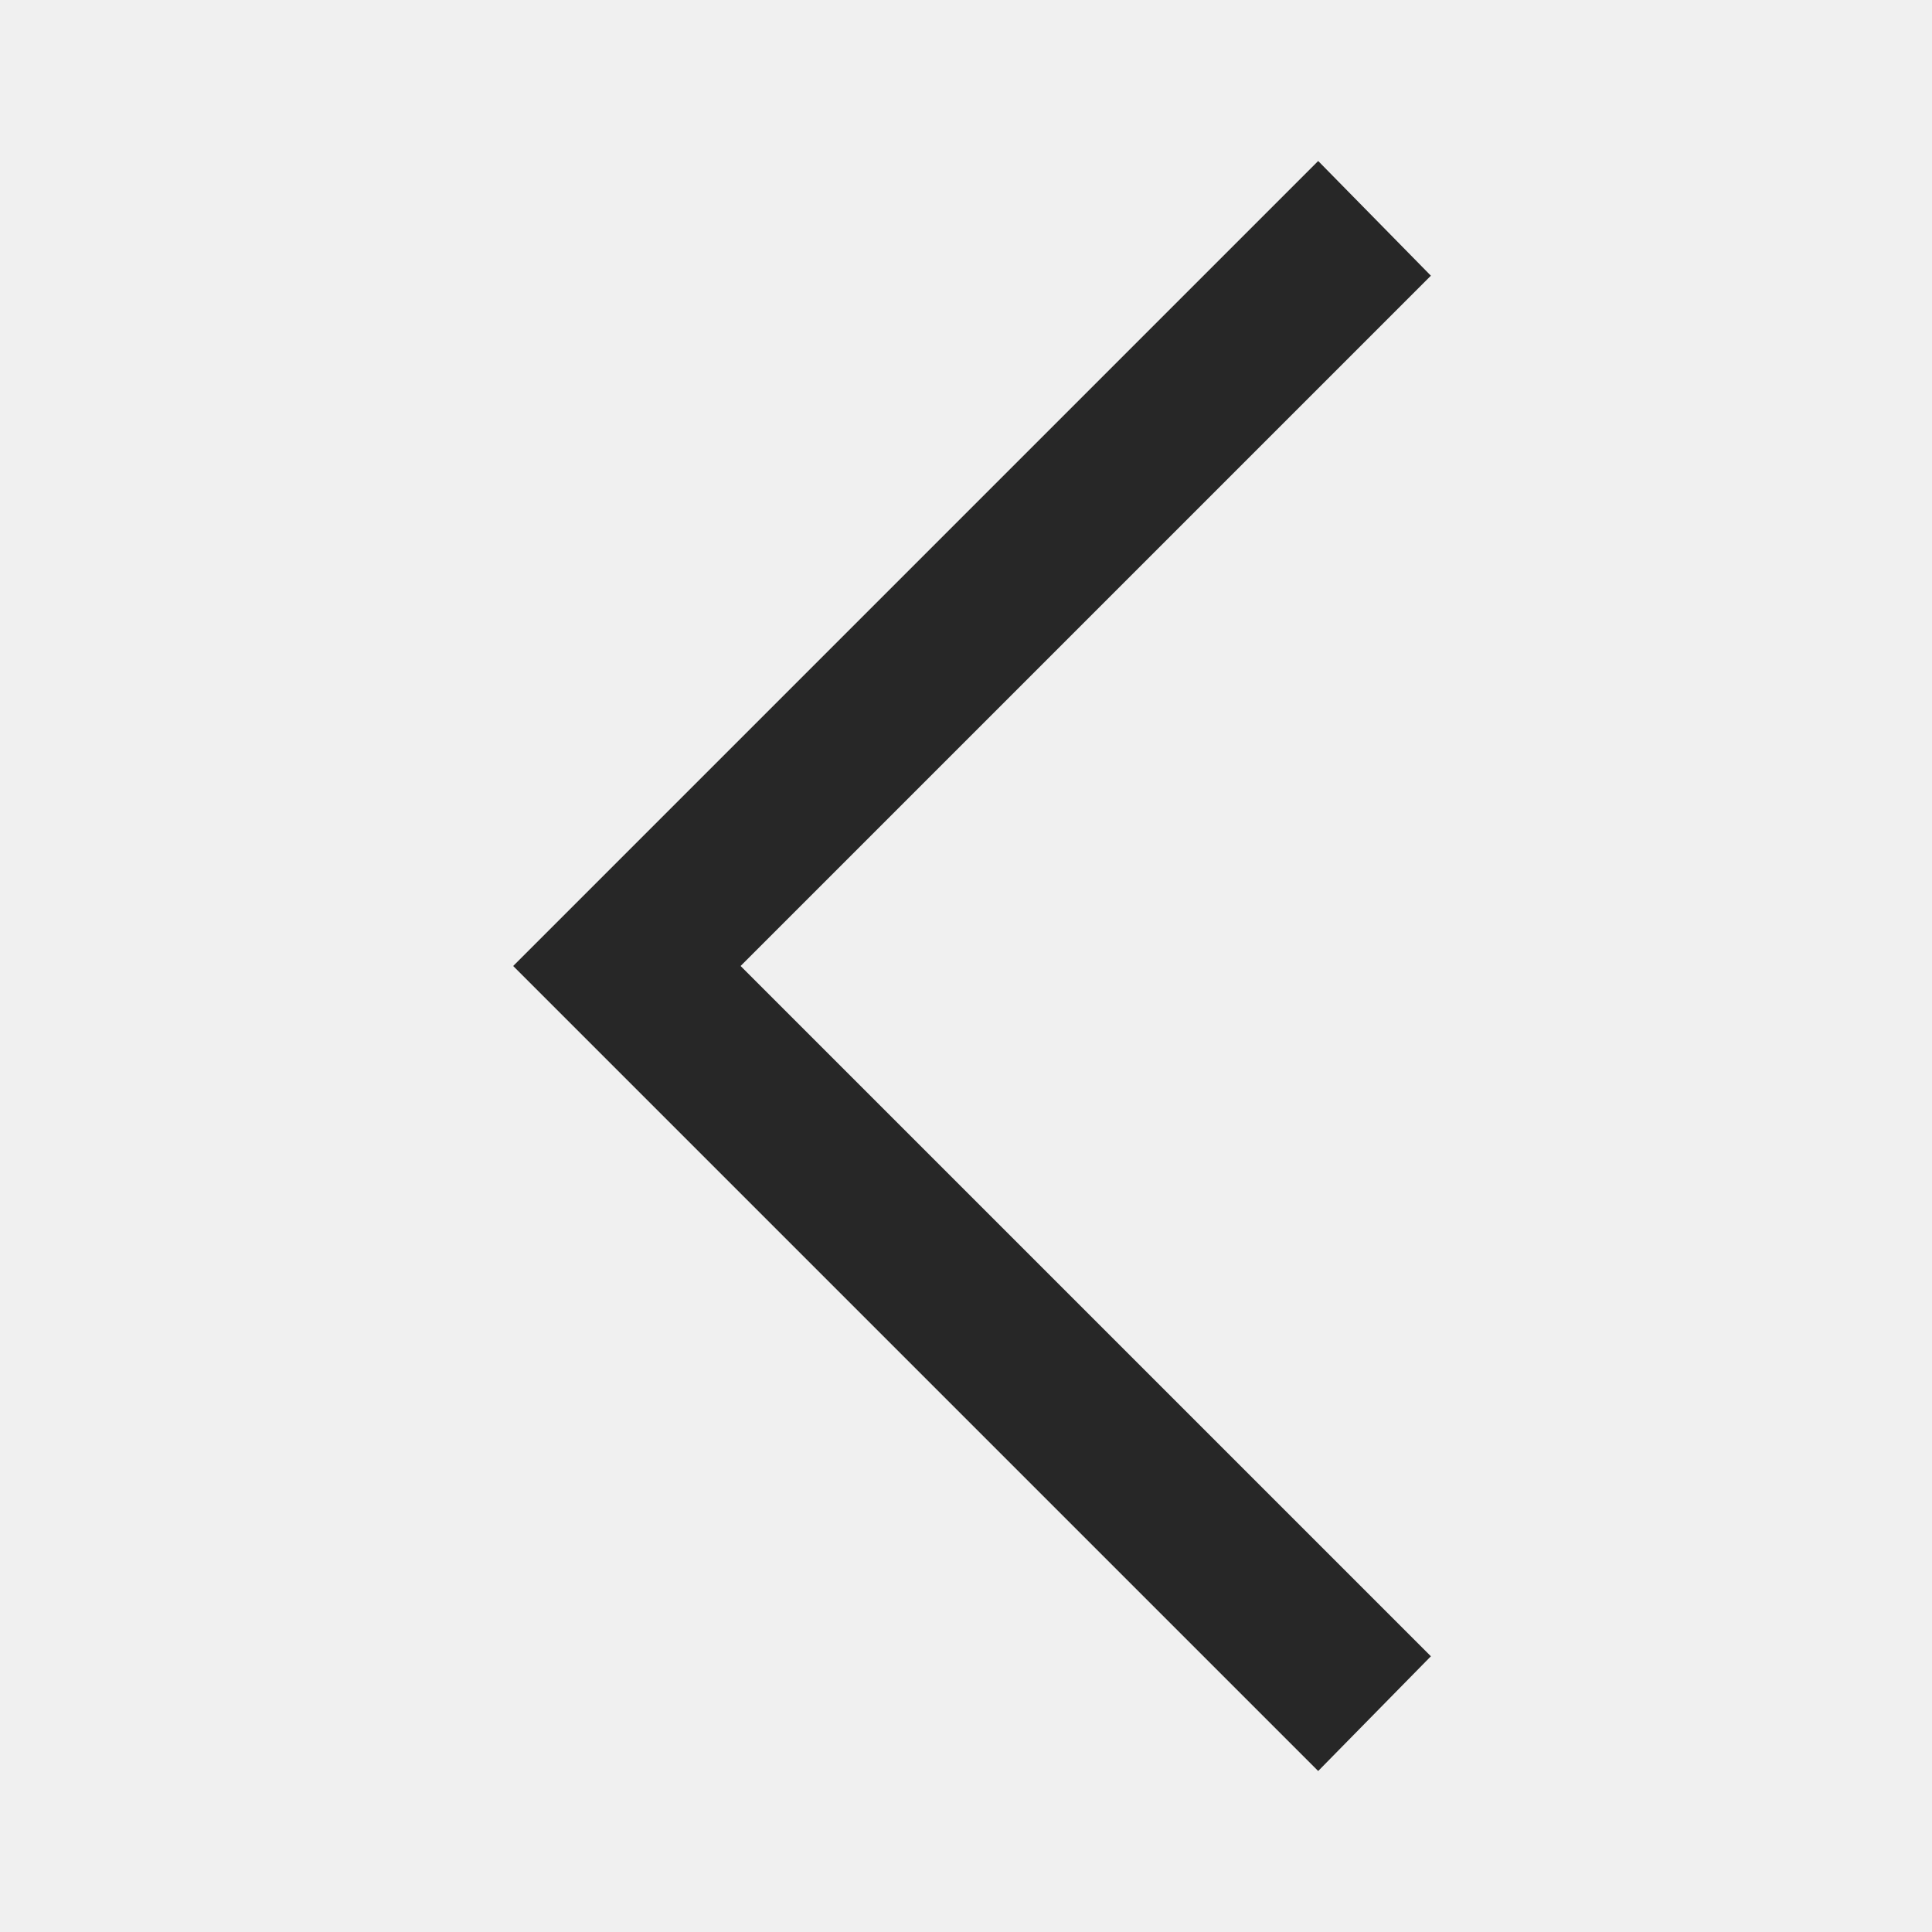
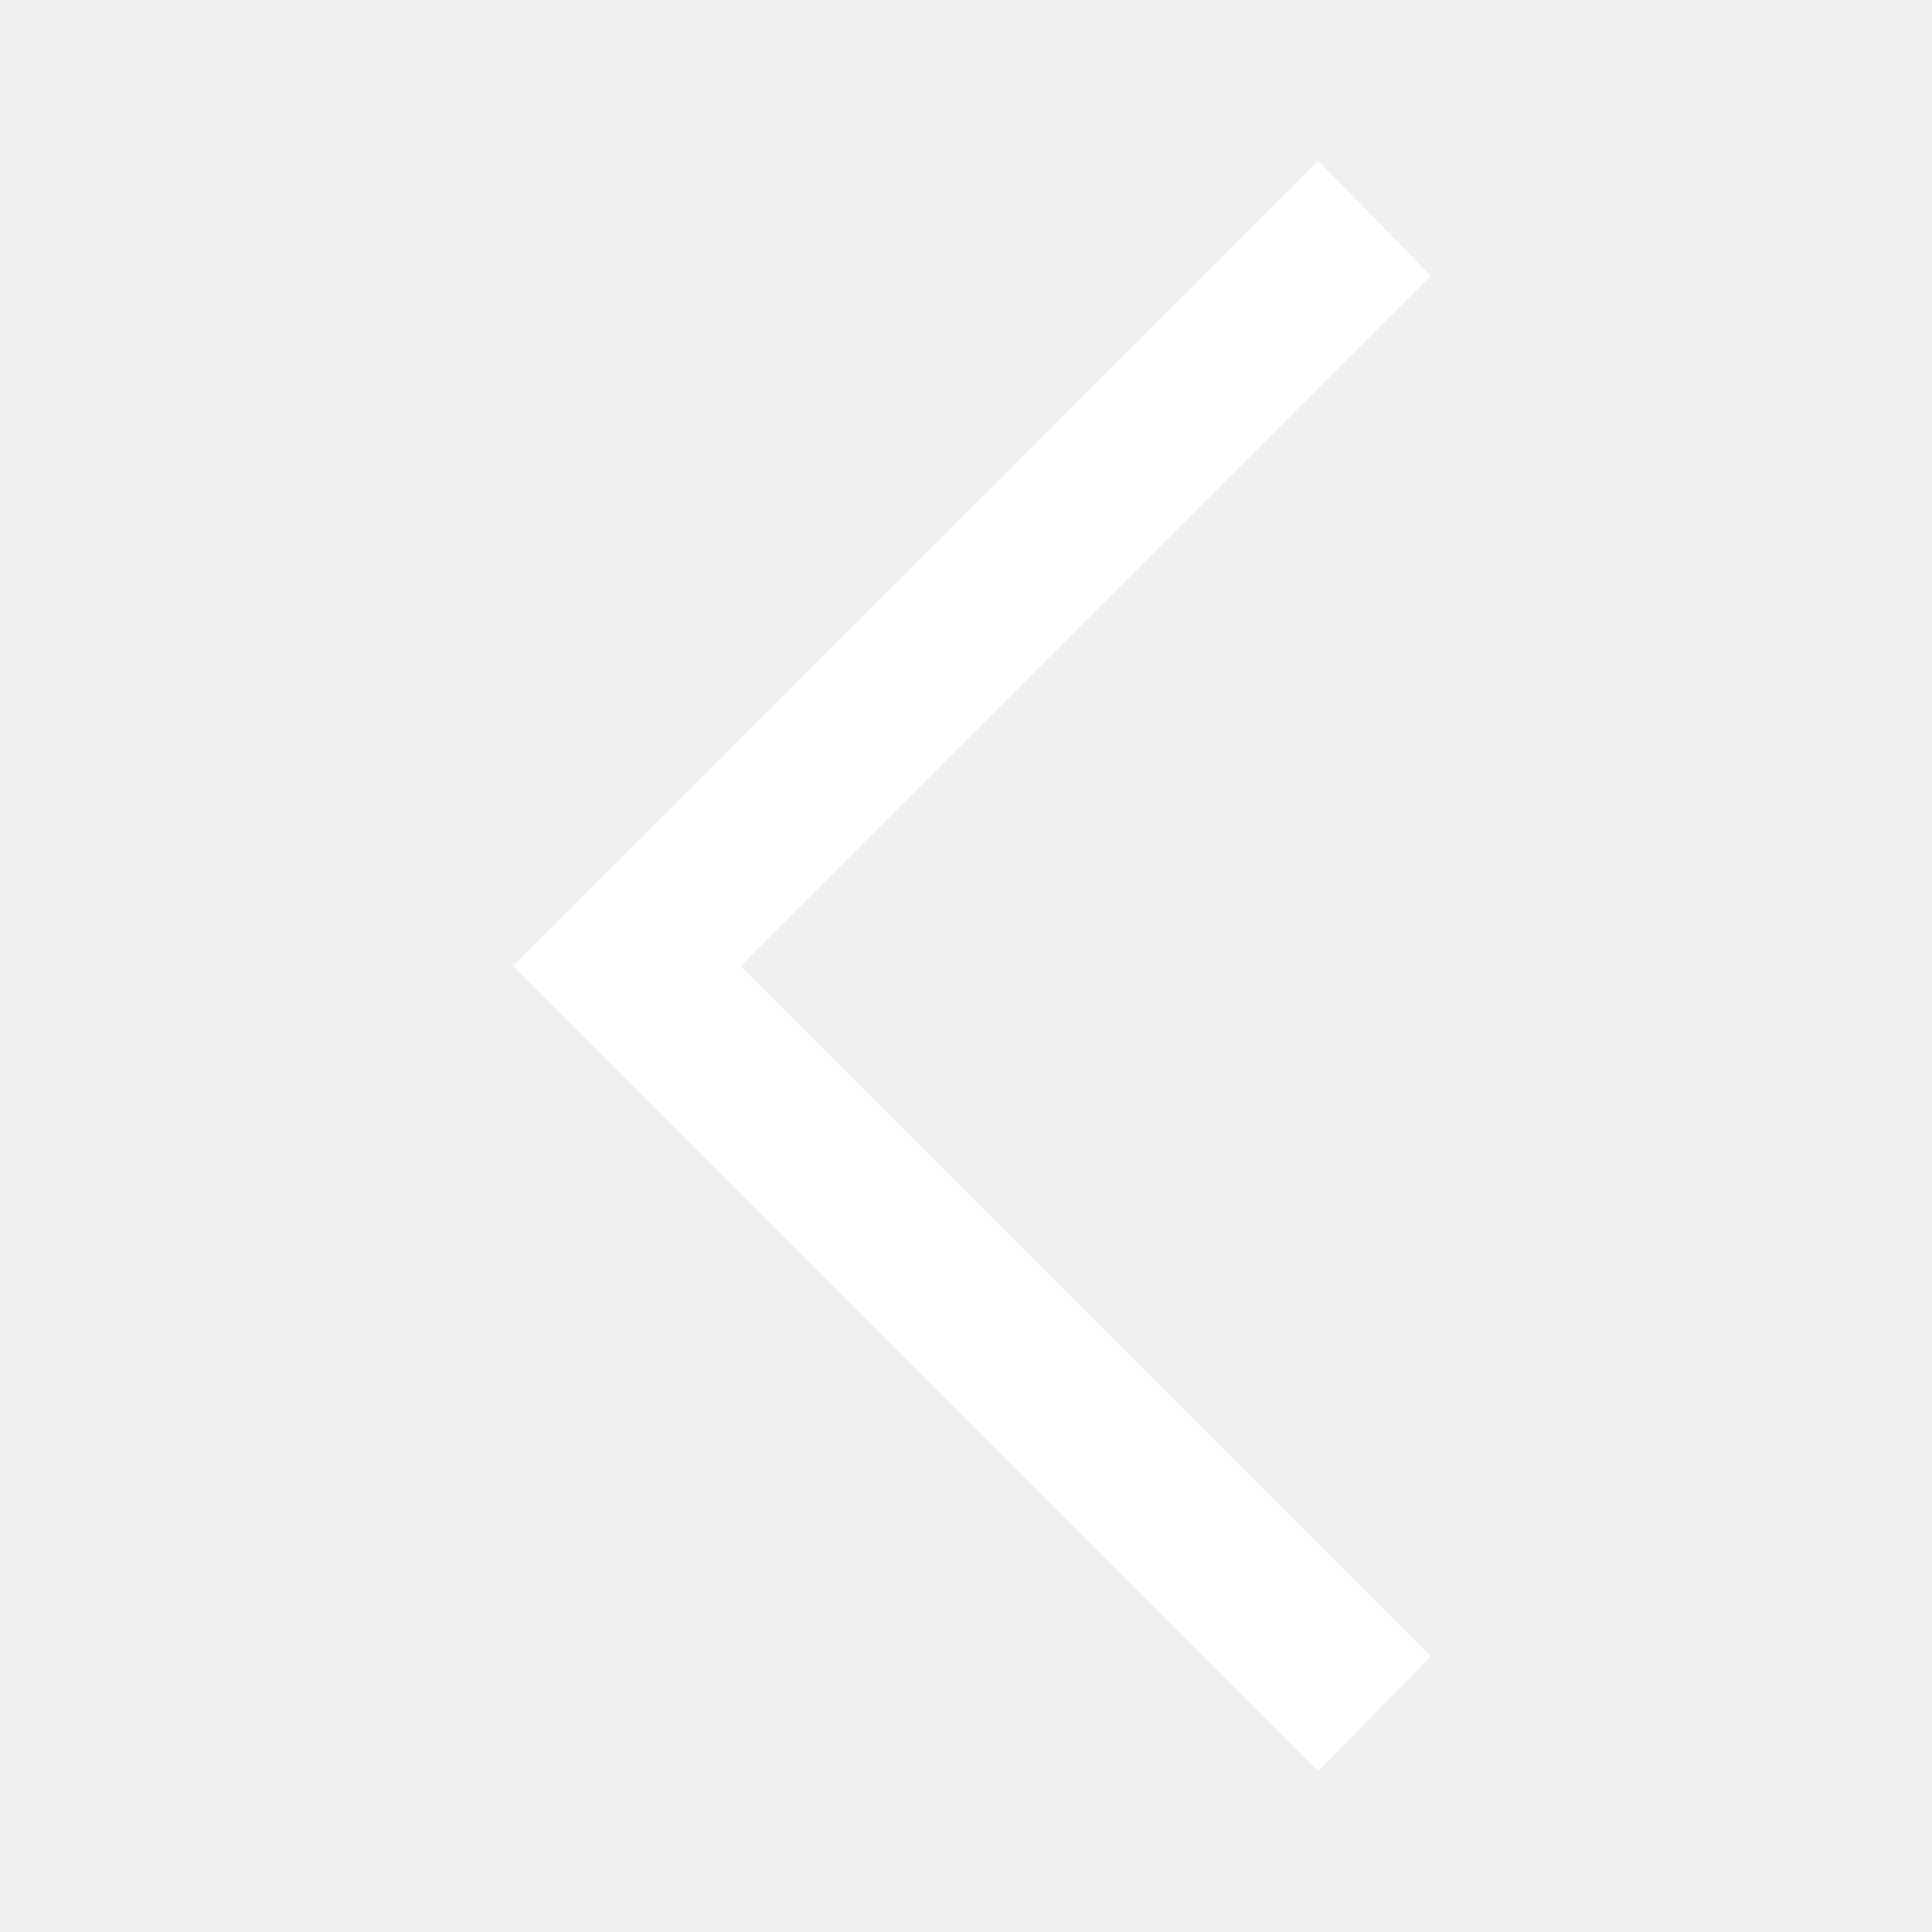
<svg xmlns="http://www.w3.org/2000/svg" width="48" height="48" viewBox="0 0 48 48" fill="none">
-   <path d="M32.75 44L12.75 24L32.75 4L35.55 6.85L18.4 24L35.55 41.15L32.75 44Z" fill="#272727" />
+   <path d="M32.75 44L12.75 24L32.75 4L35.55 6.85L18.4 24L35.55 41.15L32.75 44Z" fill="#ffffff" />
</svg>
